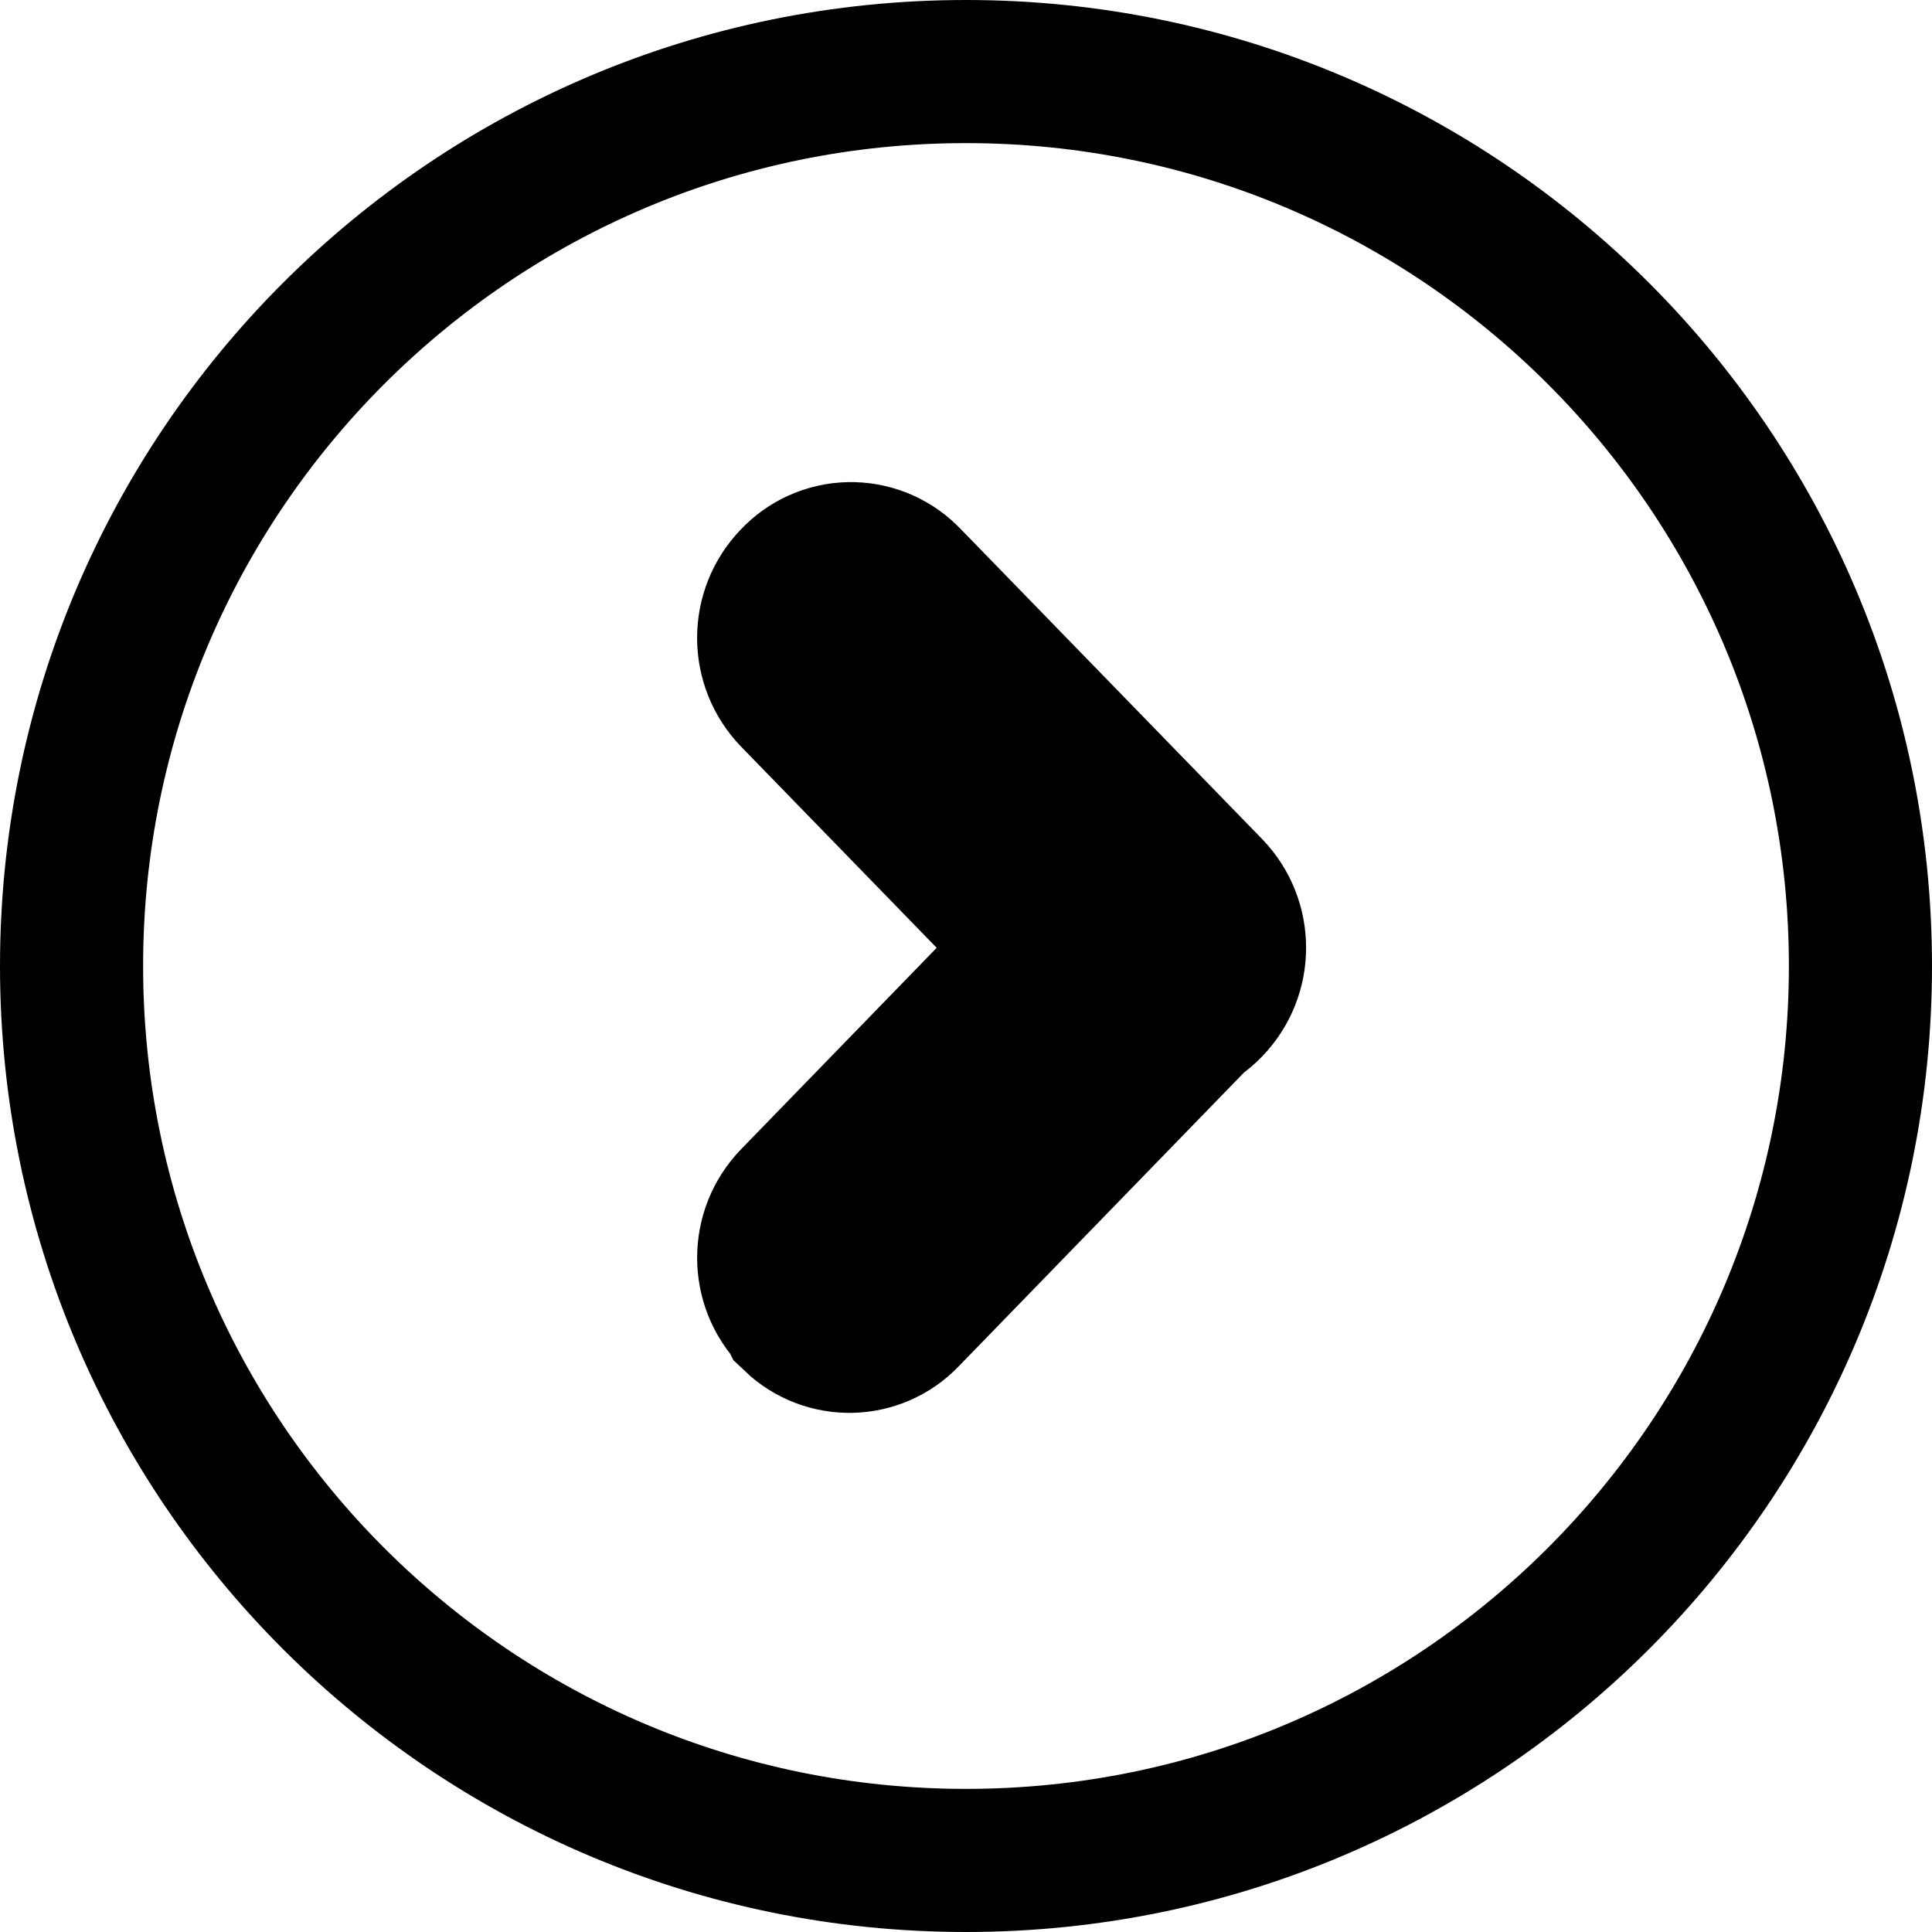
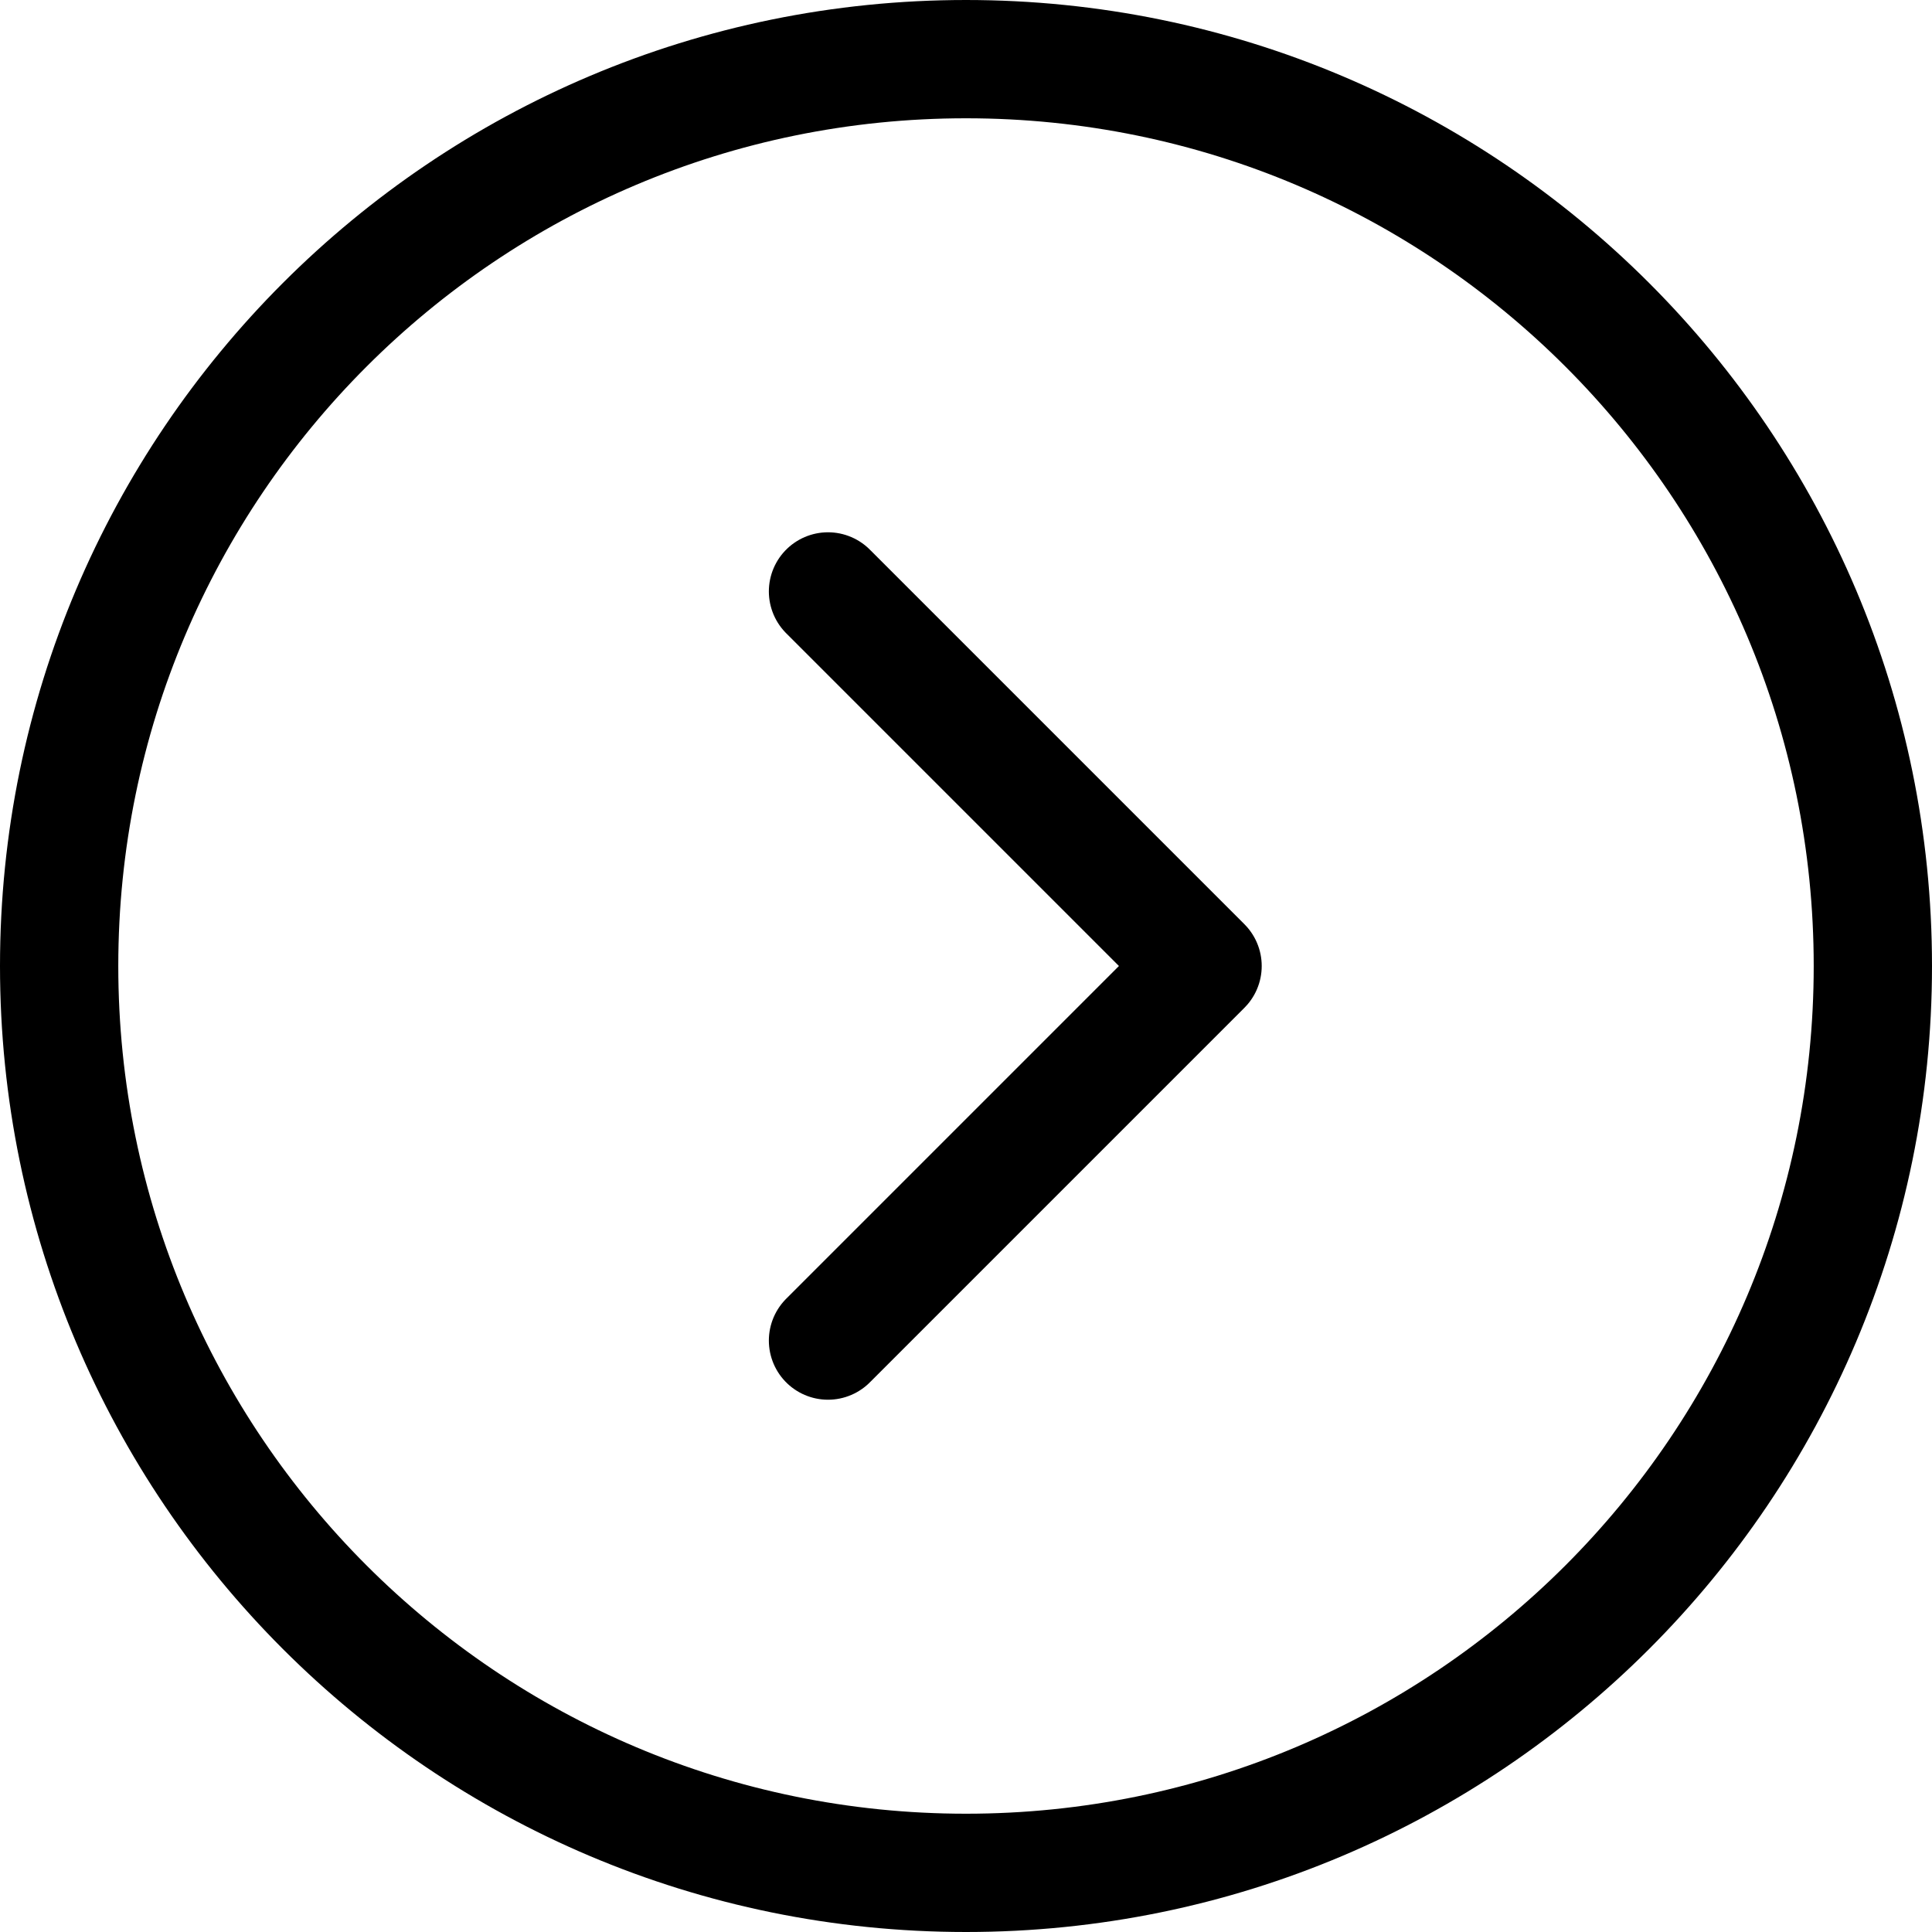
- <svg xmlns="http://www.w3.org/2000/svg" data-name="copy 3" viewBox="0 0 54 54" width="54" height="54">
-   <circle cx="27" cy="27" r="25" fill="none" stroke="currentcolor" stroke-width="4" />
-   <path stroke="currentcolor" stroke-width="5" d="M22.51 36.45a1.86 1.86 0 0 1 0-2.59l8.42-8.67a1.76 1.76 0 0 1 2.48 0 1.87 1.87 0 0 1 0 2.6L25 36.45a1.74 1.74 0 0 1-2.46.06zm8.42-8.66l-8.42-8.66a1.87 1.87 0 0 1 0-2.6 1.74 1.74 0 0 1 2.49-.06l.06.06 8.42 8.66a1.87 1.87 0 0 1 0 2.6 1.74 1.74 0 0 1-2.46.06z" data-name="Rounded Rectangle 2 copy" />
+ <svg xmlns="http://www.w3.org/2000/svg" data-name="Layer 1" viewBox="0 0 49 49">
+   <path fill="none" stroke="currentcolor" stroke-width="3" d="M21 15l9.5 9.5L21 34" stroke-linecap="round" stroke-linejoin="round" />
+   <circle cx="24.5" cy="24.5" r="23" fill="none" stroke="currentcolor" stroke-width="3" stroke-linecap="round" stroke-linejoin="round" />
</svg>
